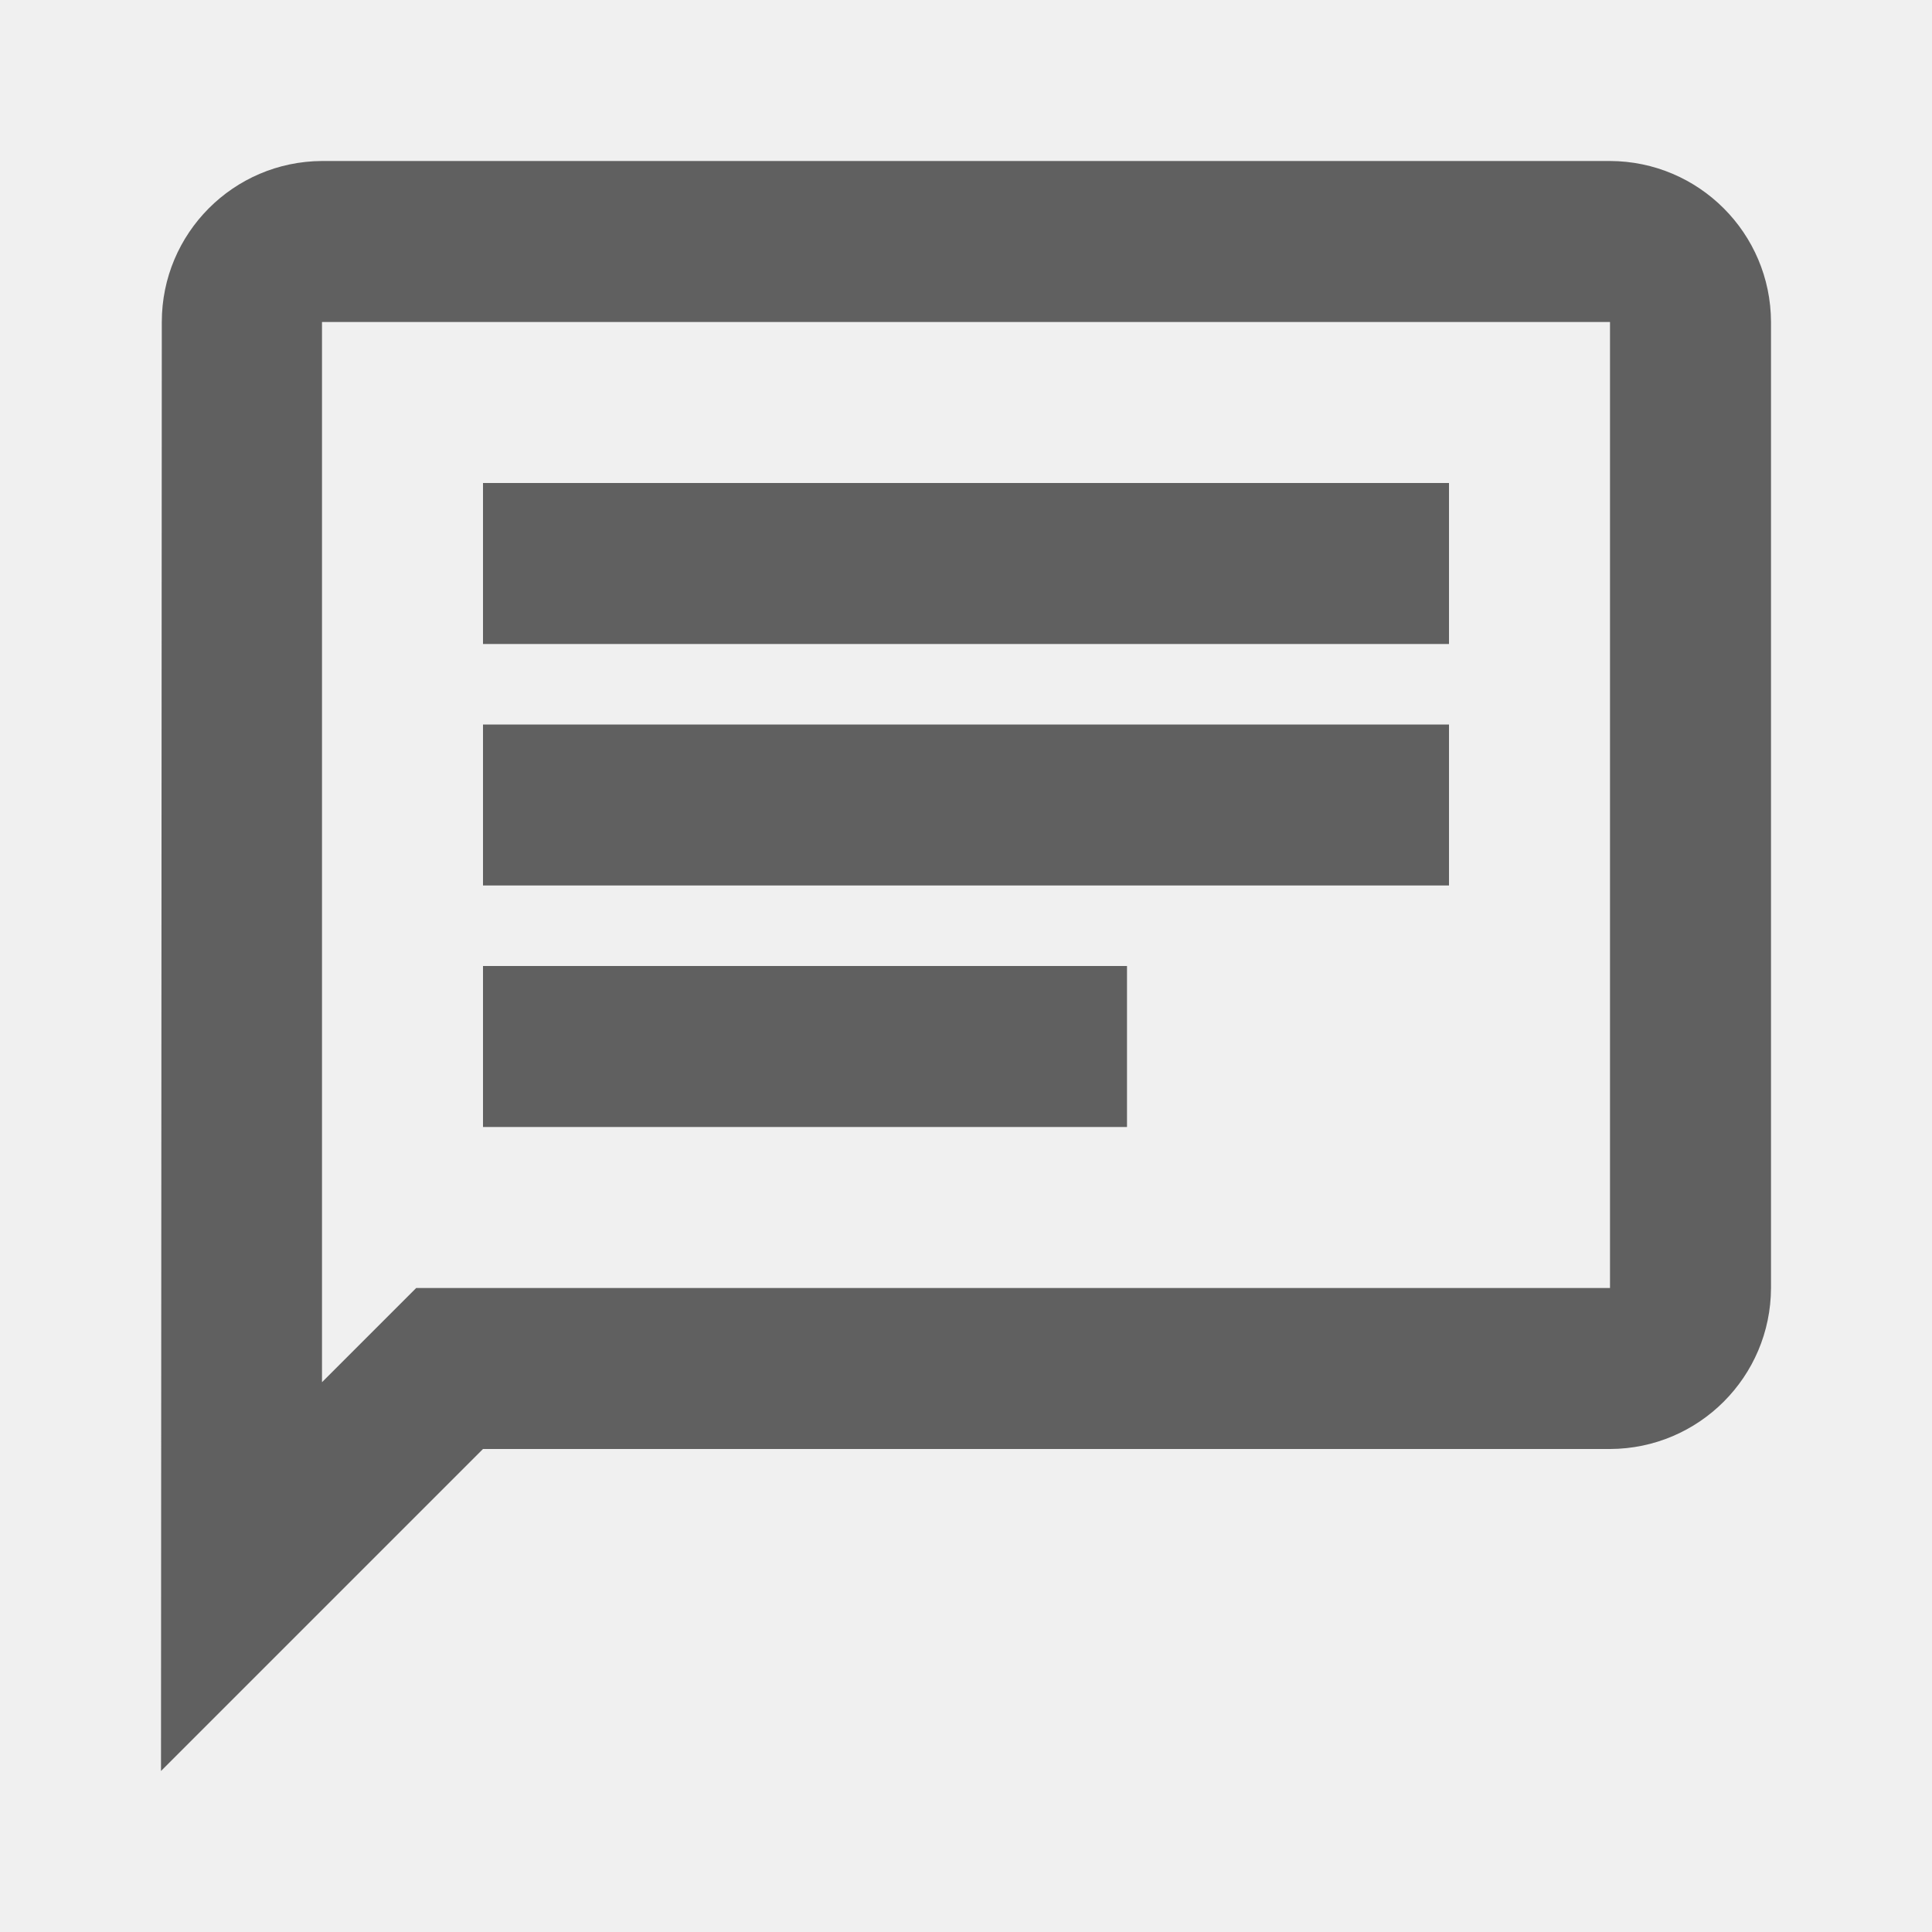
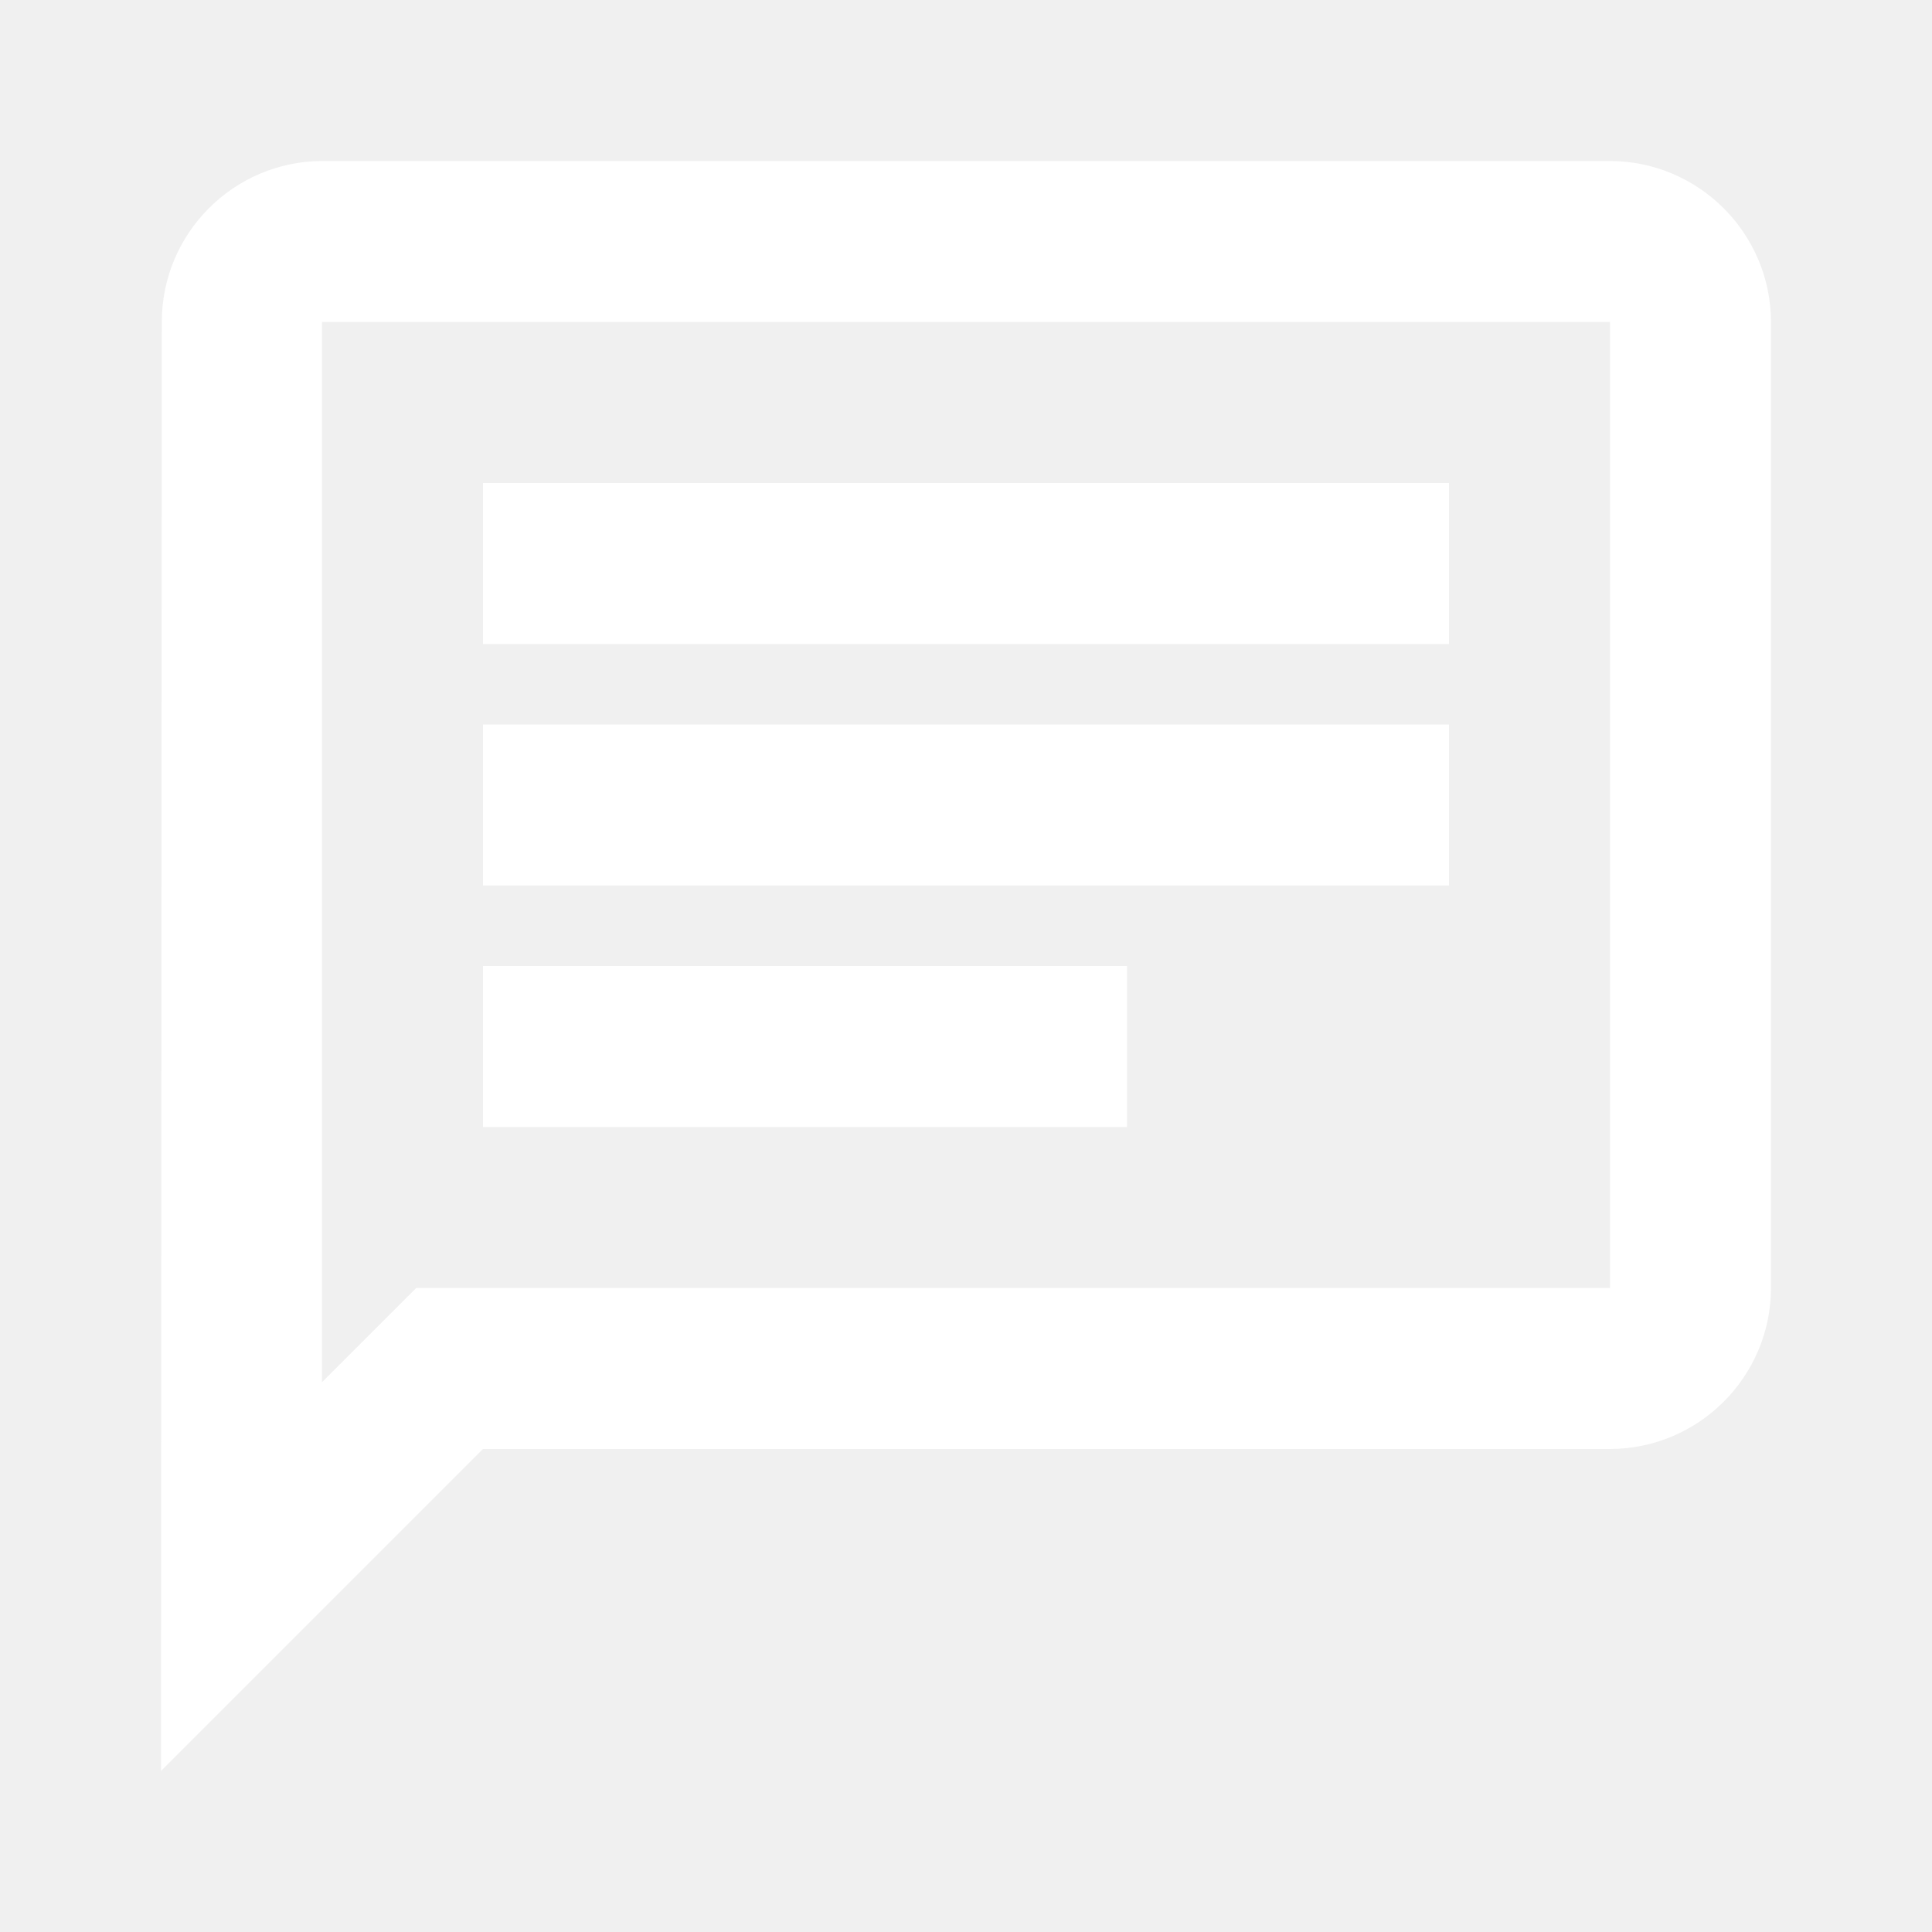
<svg xmlns="http://www.w3.org/2000/svg" width="24" height="24" viewBox="0 0 24 24">
  <defs>
-     <style>.a{fill:none;}.b{fill:#606060;}</style>
+     <style>.a{fill:none;}.b{fill:#fff;}</style>
  </defs>
  <path class="a" d="M0,0H24V24H0Z" />
  <path class="b" d="M4,4H20V16H5.17L4,17.17V4M4,2A2,2,0,0,0,2.01,4L2,22l4-4H20a2.006,2.006,0,0,0,2-2V4a2.006,2.006,0,0,0-2-2ZM6,12h8v2H6ZM6,9H18v2H6ZM6,6H18V8H6Z" />
</svg>
